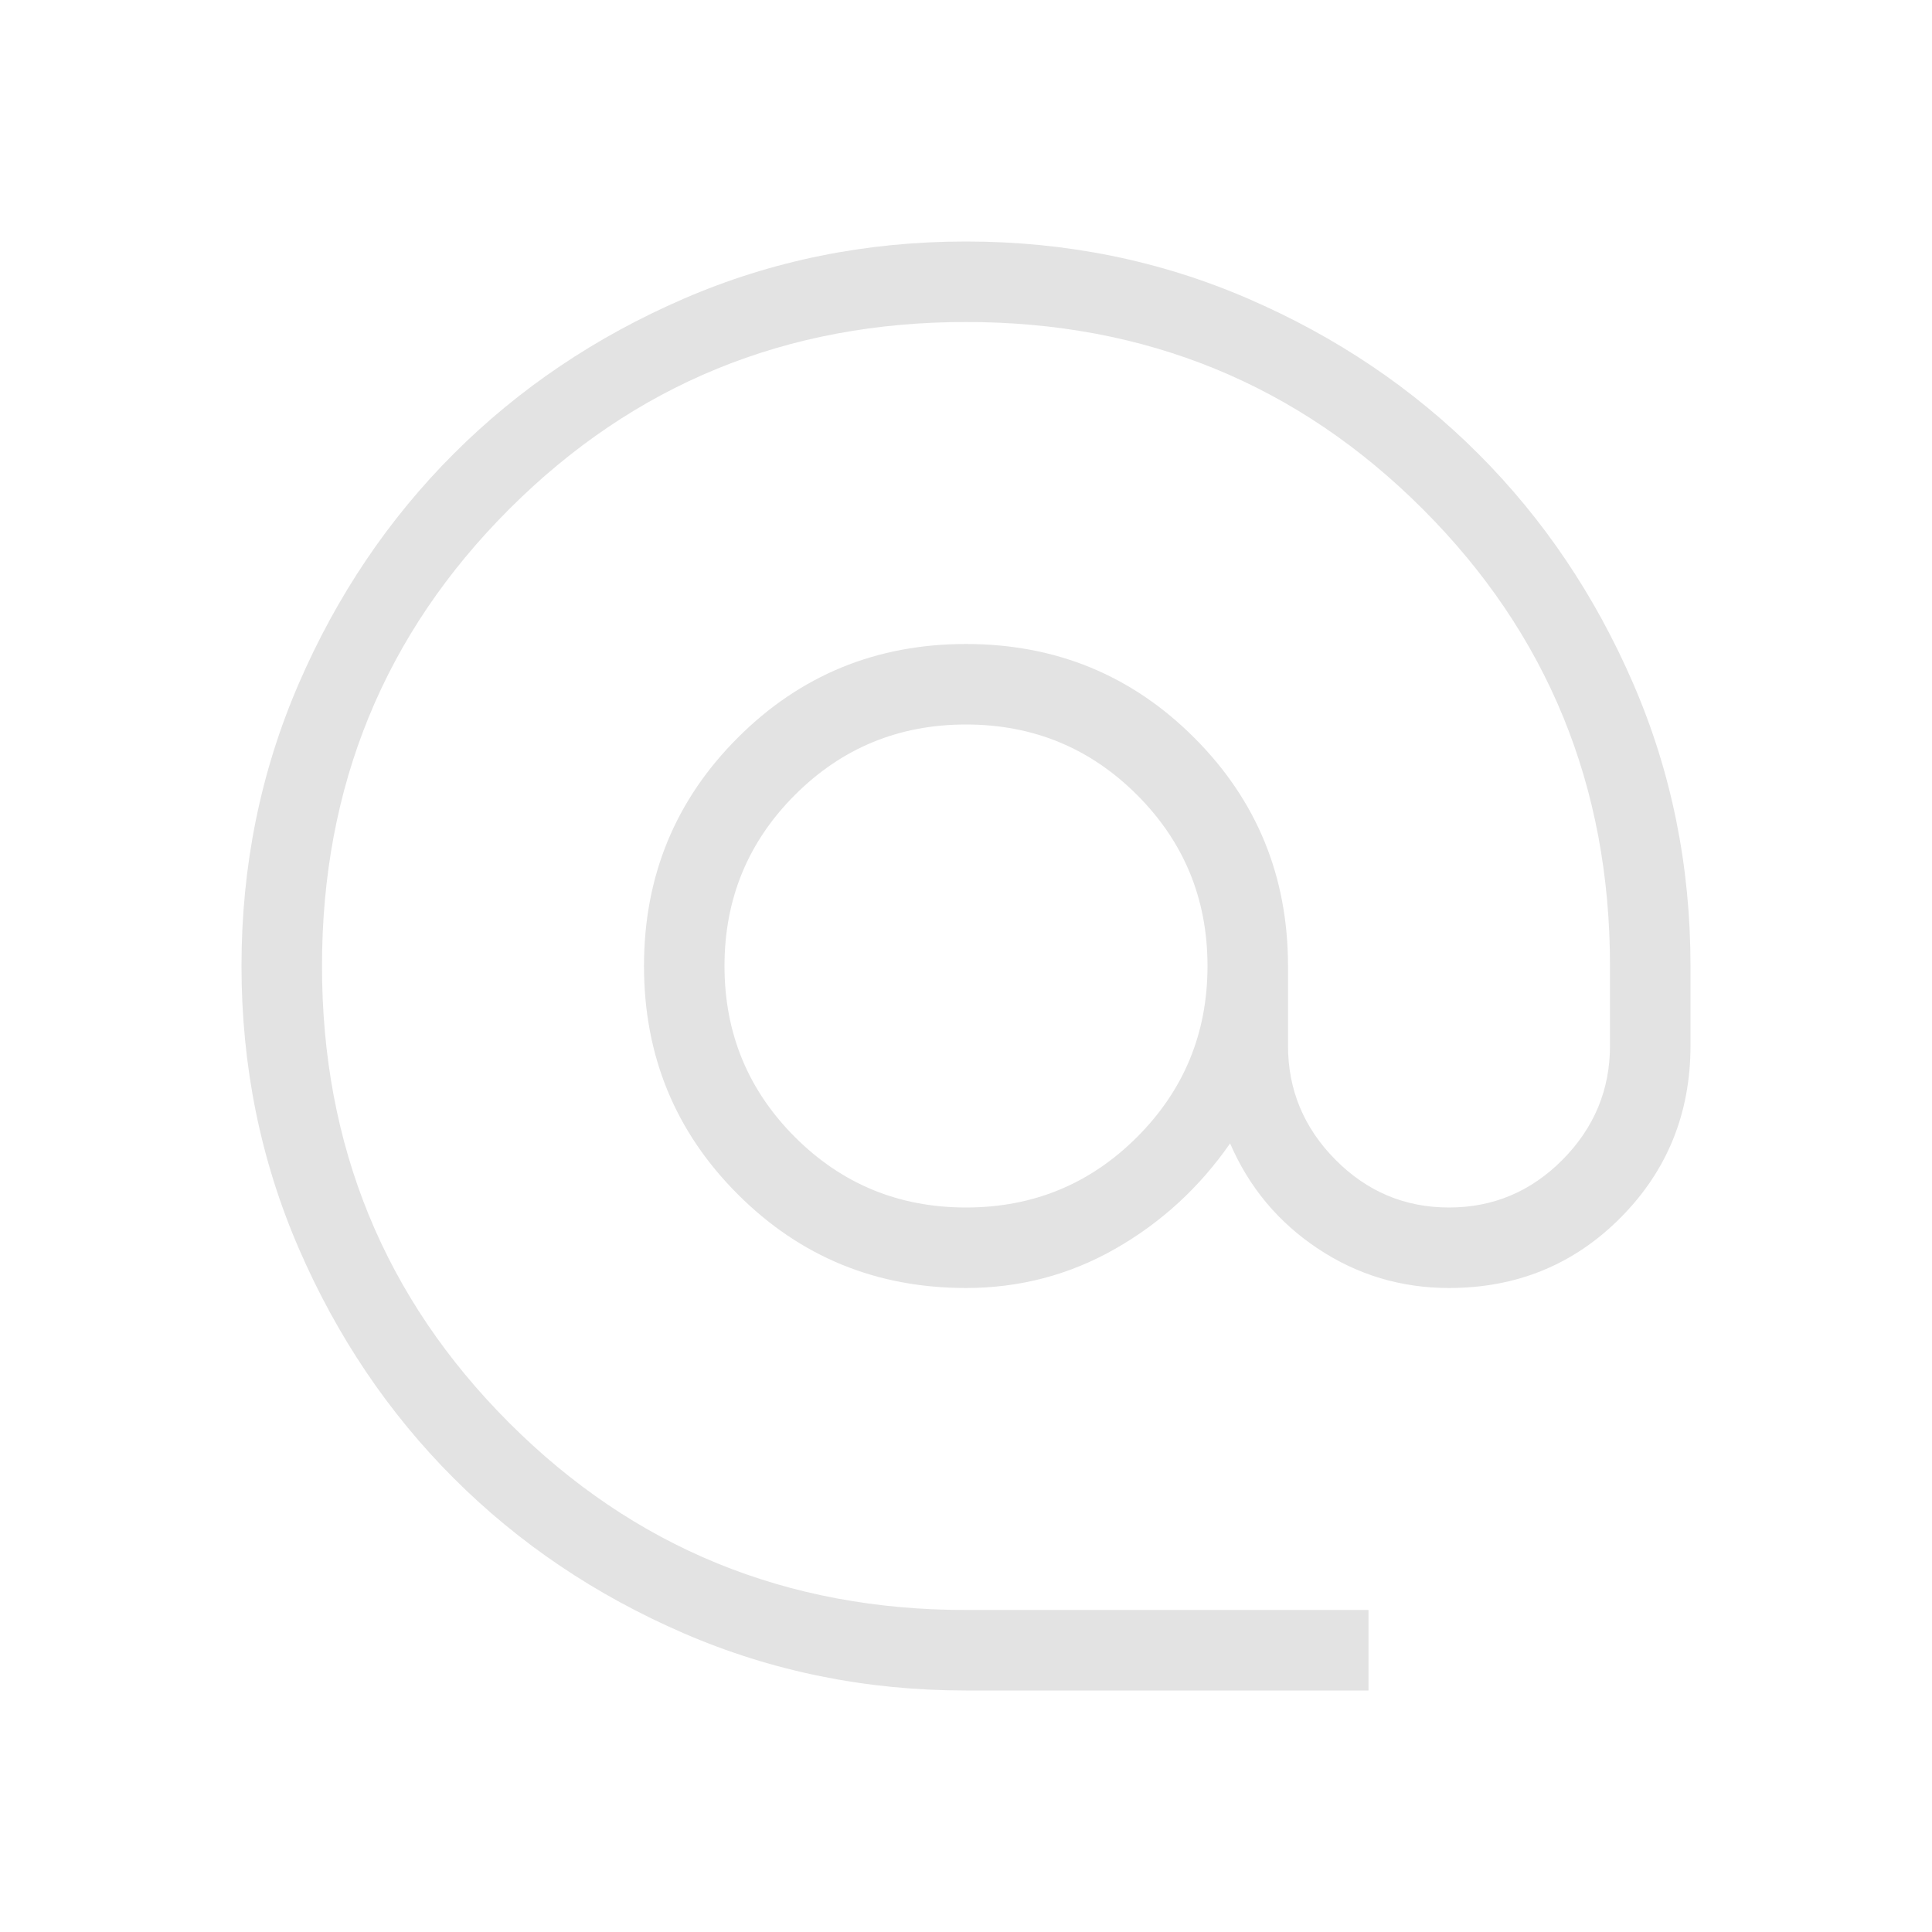
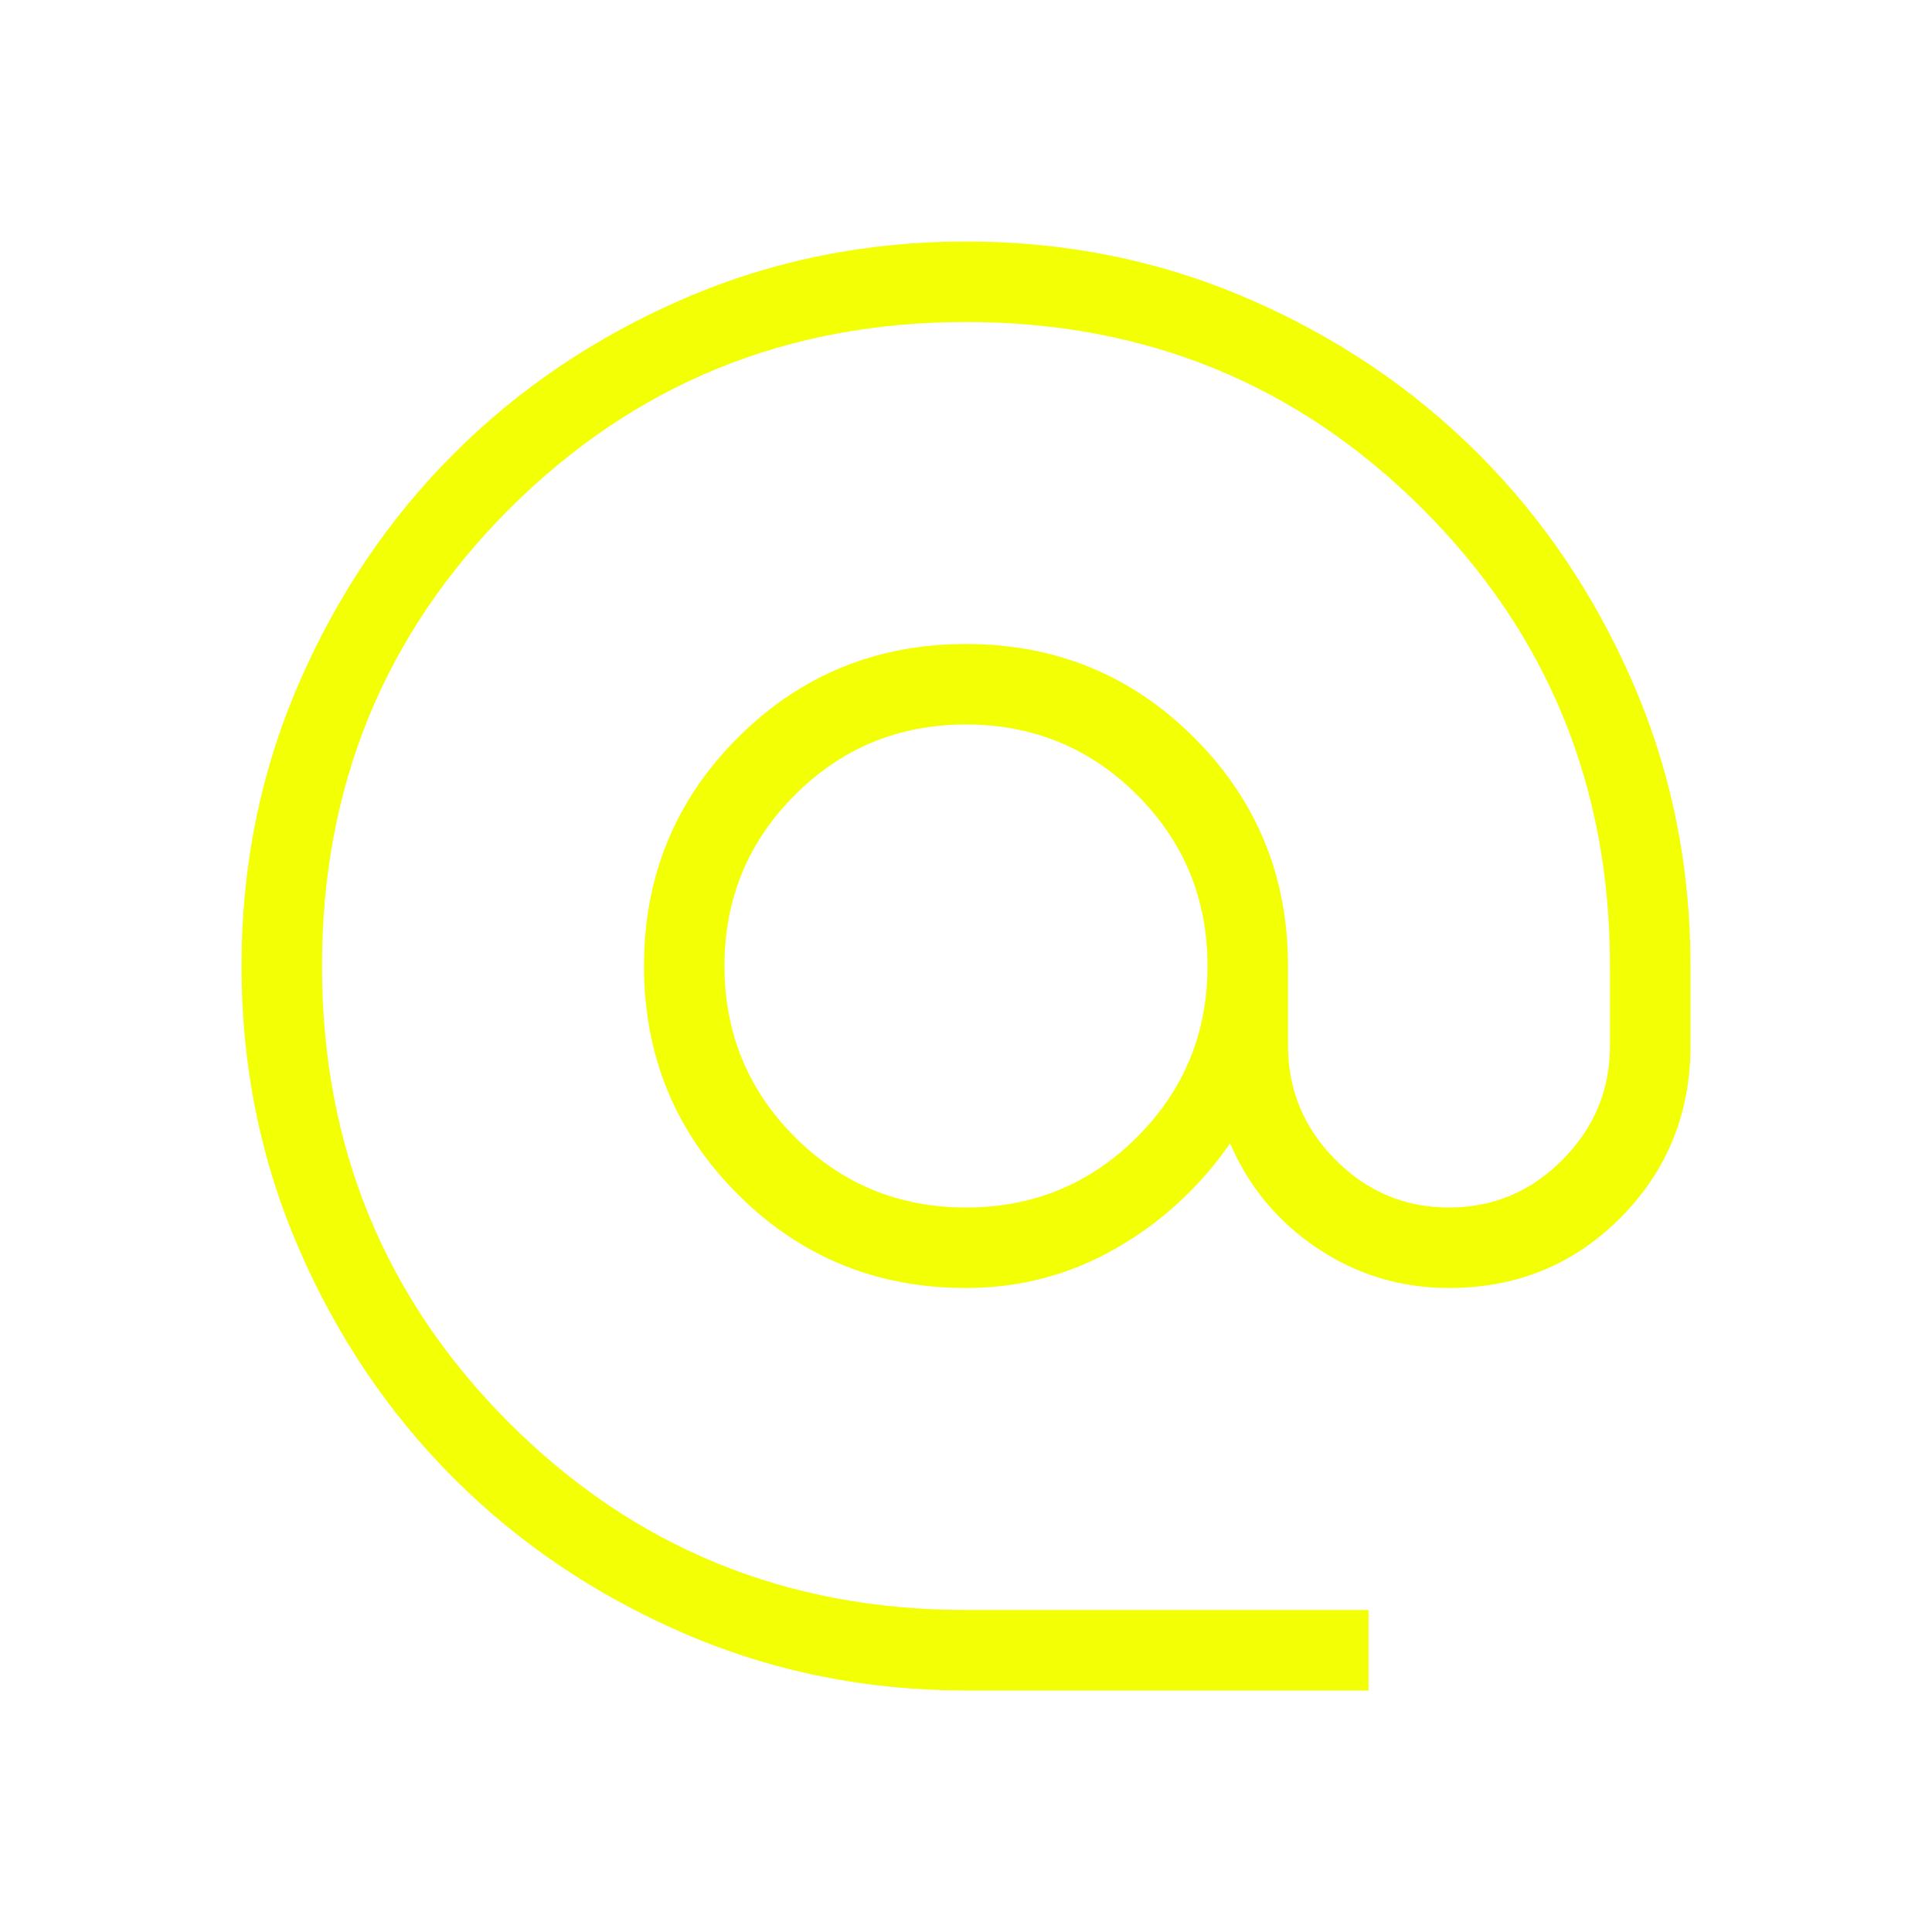
- <svg xmlns="http://www.w3.org/2000/svg" height="24px" viewBox="0 -960 960 960" width="24px" fill="#e3e3e3">
+ <svg xmlns="http://www.w3.org/2000/svg" height="24px" viewBox="0 -960 960 960" width="24px" fill="#f3ff05">
  <path d="M480-120q-74.54 0-140.23-28.42-65.69-28.43-114.31-77.04-48.61-48.62-77.04-114.31Q120-405.46 120-480q0-74.54 28.42-140.23 28.43-65.69 77.04-114.31 48.62-48.61 114.31-77.04Q405.46-840 480-840q74.54 0 140.23 28.42 65.69 28.43 114.31 77.04 48.61 48.62 77.04 114.31Q840-554.54 840-480v39.54q0 50.54-34.73 85.5T720-320q-35.77 0-65.23-19.62-29.46-19.61-43.54-52.23-22.85 32.85-57.04 52.35T480-320q-66.85 0-113.42-46.58Q320-413.15 320-480t46.58-113.42Q413.15-640 480-640t113.42 46.58Q640-546.85 640-480v39.54q0 32.92 23.54 56.69Q687.08-360 720-360t56.46-23.77Q800-407.54 800-440.46V-480q0-134-93-227t-227-93q-134 0-227 93t-93 227q0 134 93 227t227 93h200v40H480Zm85-275q35-35 35-85t-35-85q-35-35-85-35t-85 35q-35 35-35 85t35 85q35 35 85 35t85-35Z" />
</svg>
